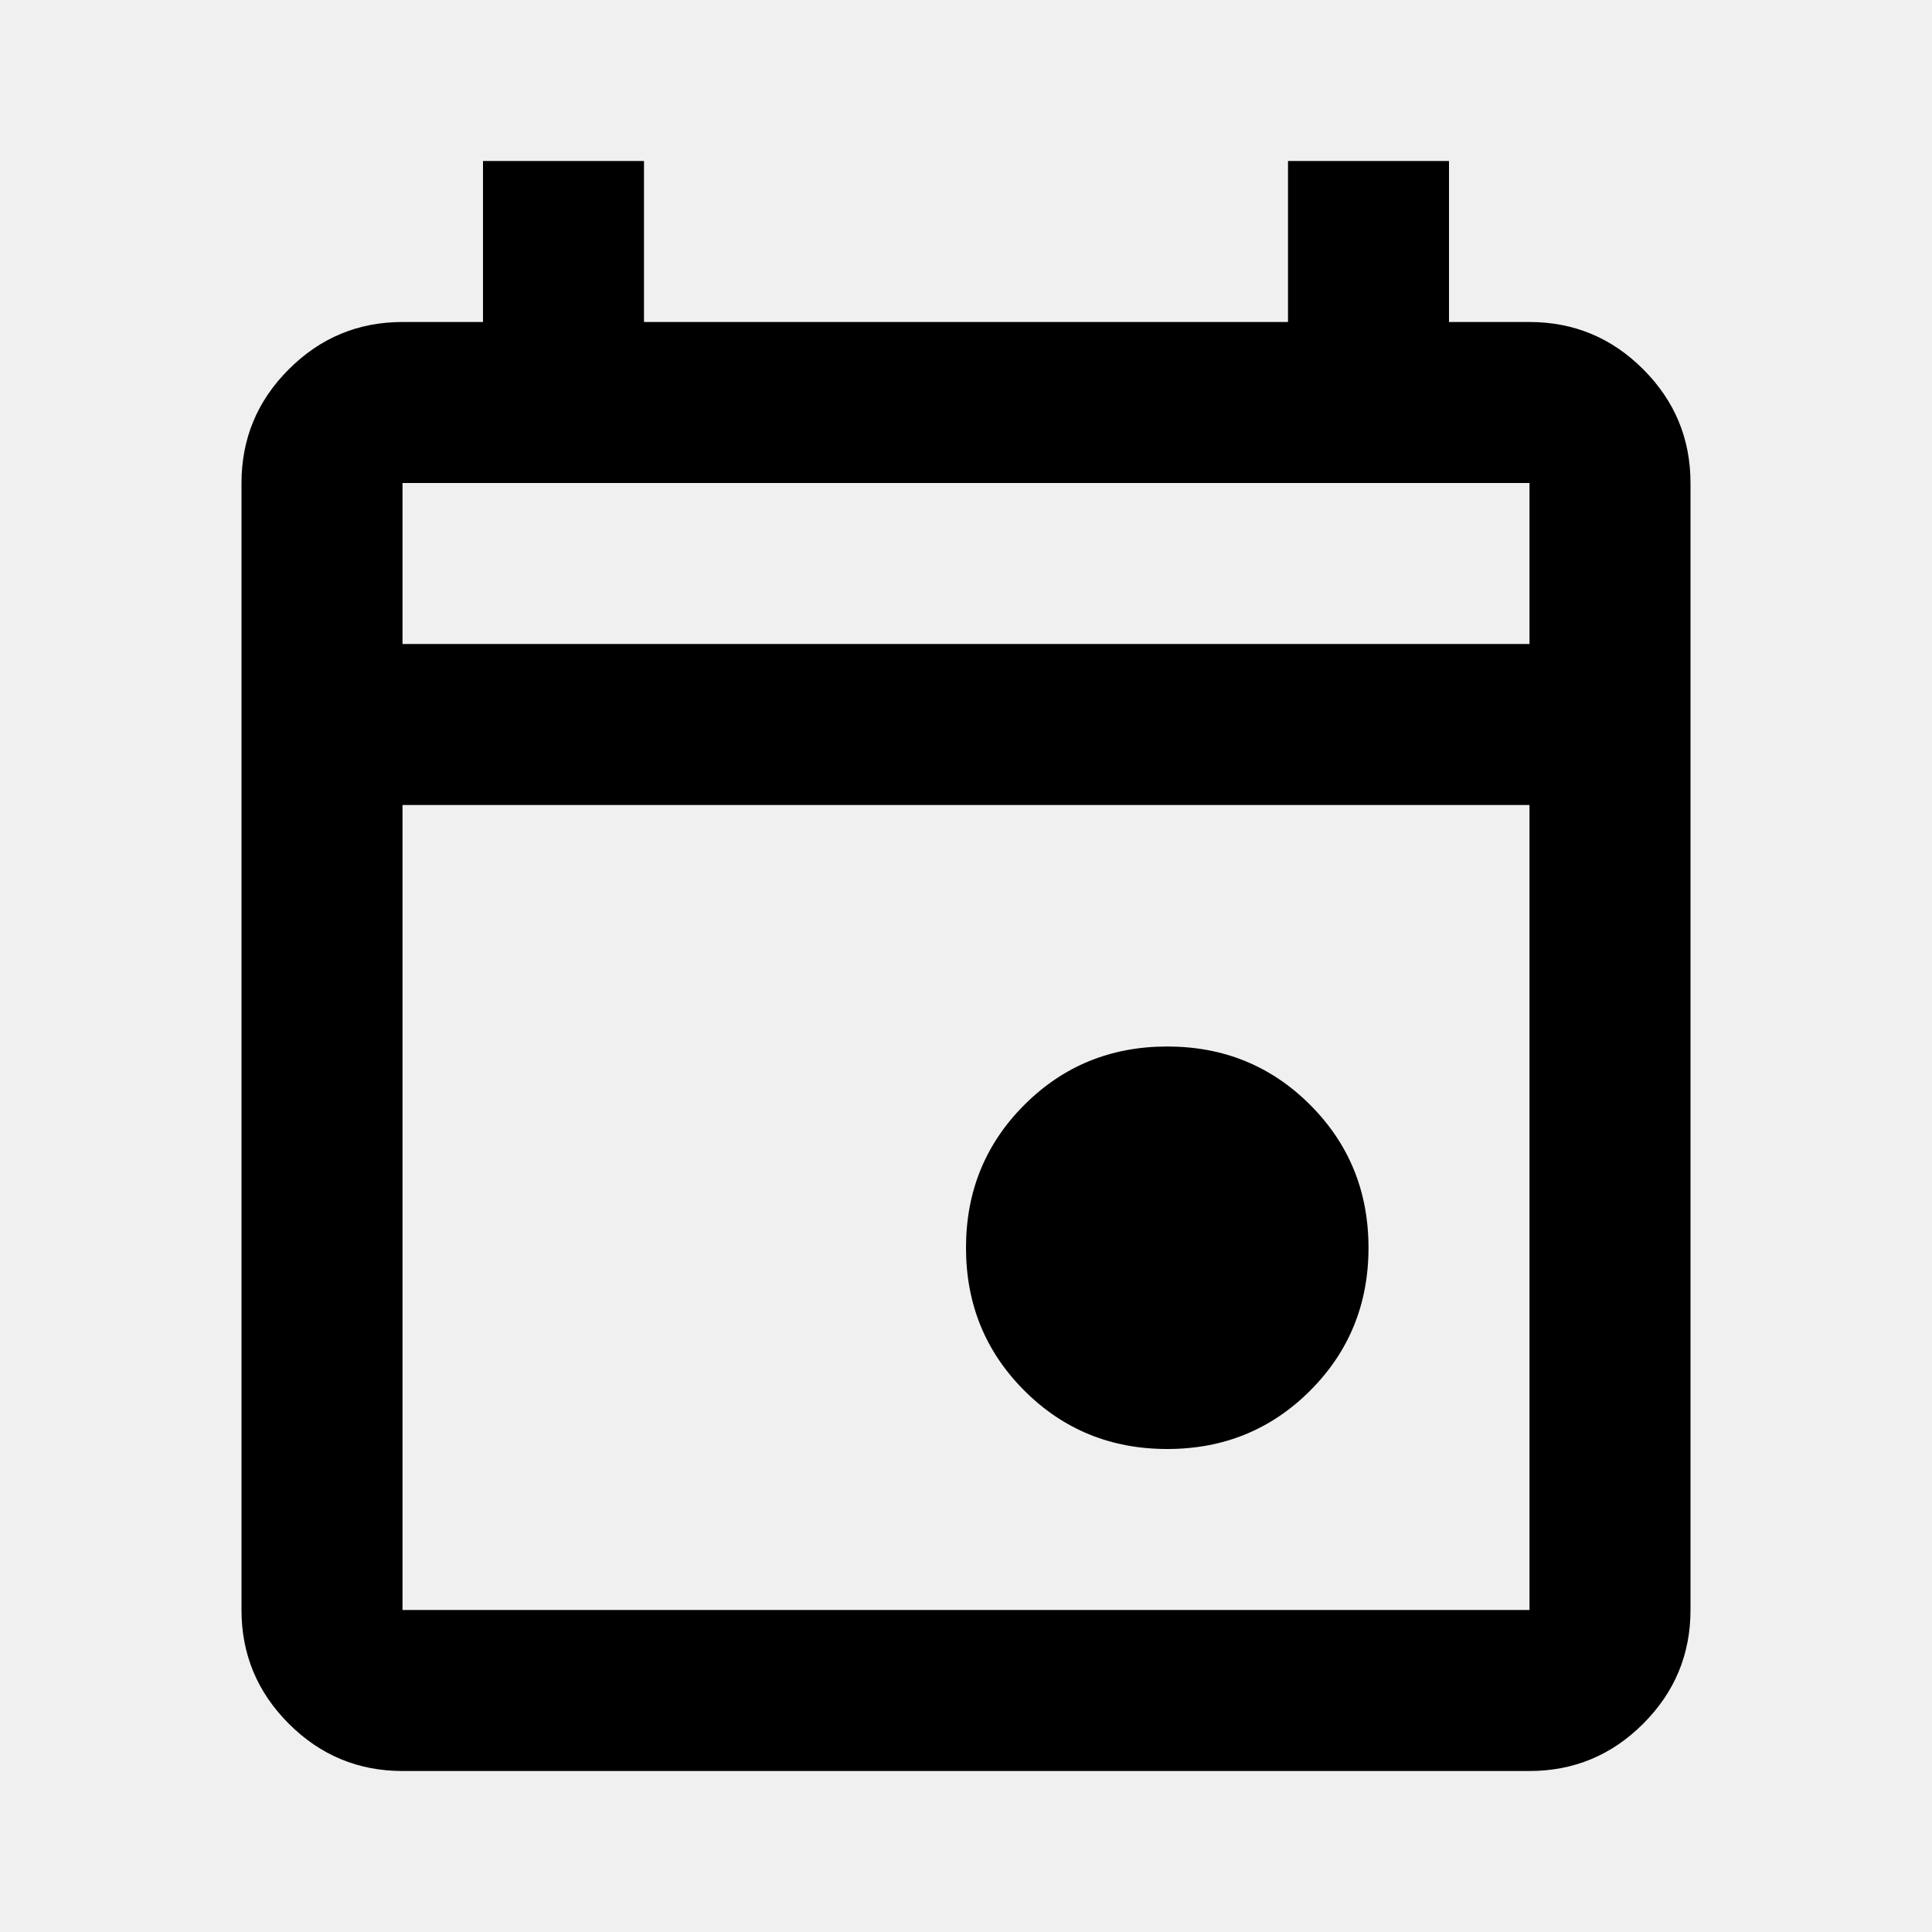
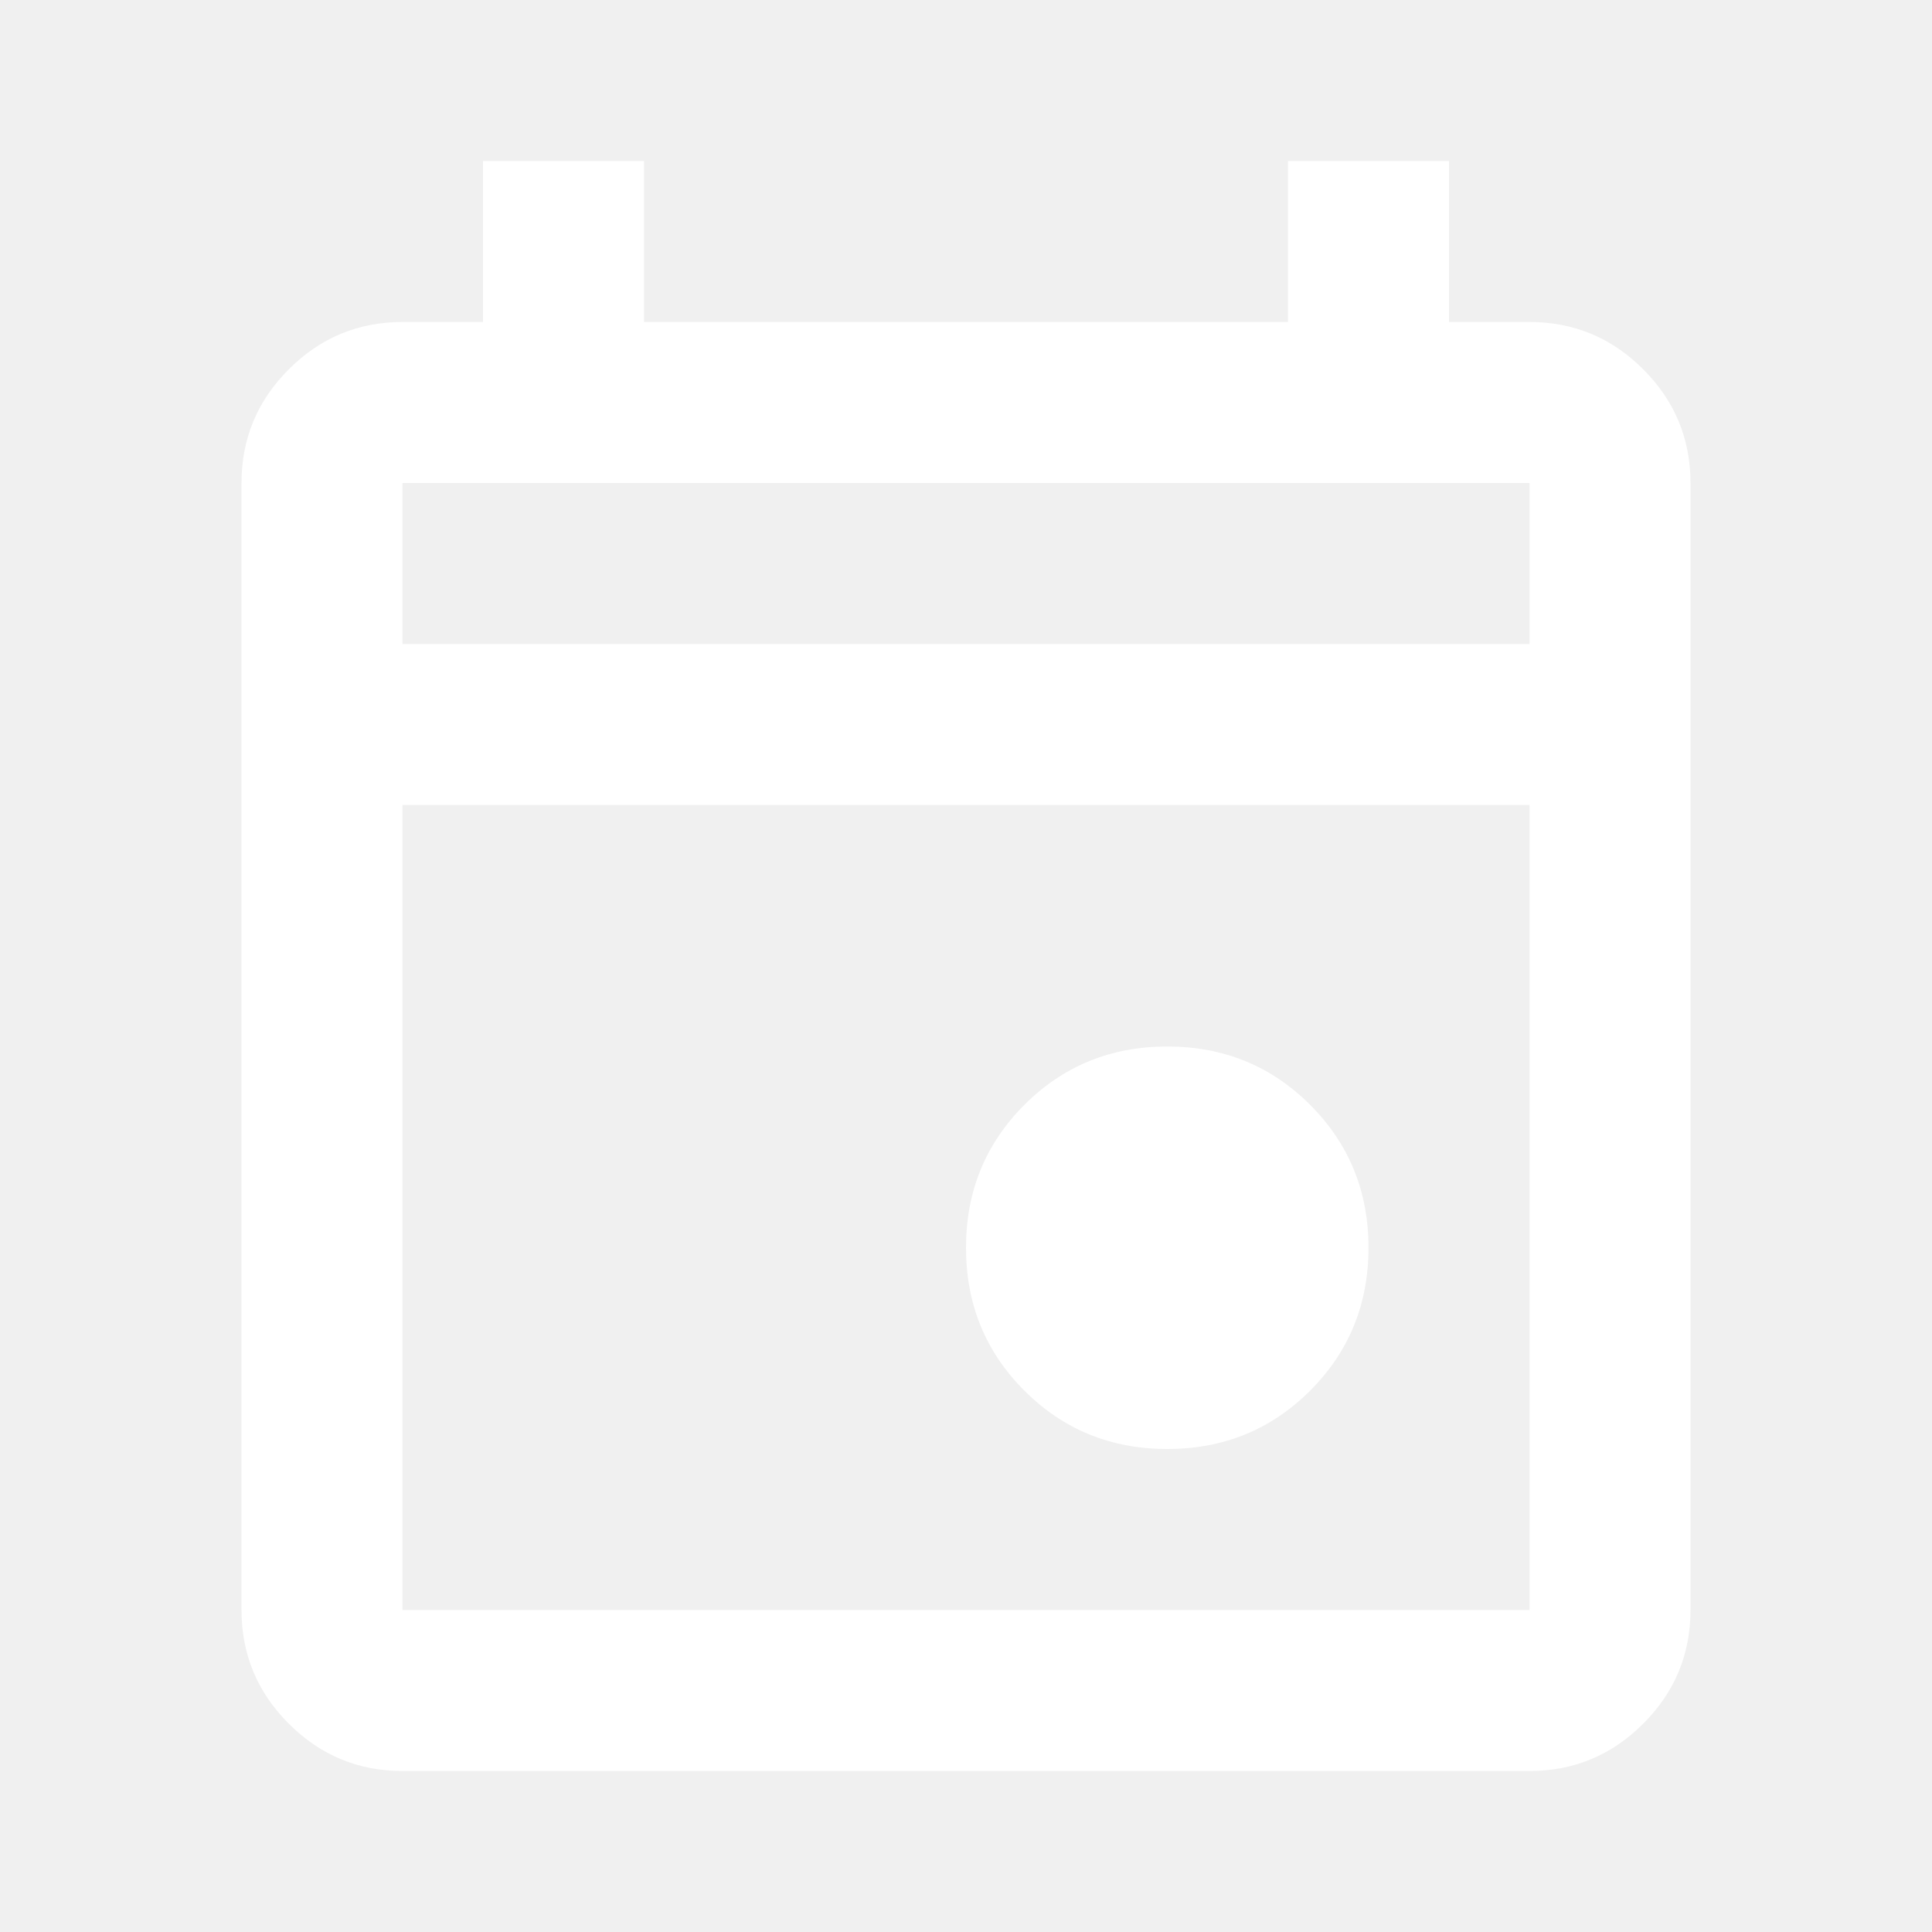
<svg xmlns="http://www.w3.org/2000/svg" height="24" viewBox="0 -960 960 960" width="24">
-   <path d="M580-240q-42 0-71-29t-29-71q0-42 29-71t71-29q42 0 71 29t29 71q0 42-29 71t-71 29ZM200-80q-33 0-56.5-23.5T120-160v-560q0-33 23.5-56.5T200-800h40v-80h80v80h320v-80h80v80h40q33 0 56.5 23.5T840-720v560q0 33-23.5 56.5T760-80H200Zm0-80h560v-400H200v400Zm0-480h560v-80H200v80Zm0 0v-80 80Z" />
+   <path d="M580-240q-42 0-71-29t-29-71q0-42 29-71t71-29q42 0 71 29t29 71q0 42-29 71t-71 29ZM200-80q-33 0-56.5-23.5T120-160v-560q0-33 23.5-56.5T200-800h40v-80h80v80h320v-80h80v80h40q33 0 56.5 23.5T840-720v560q0 33-23.5 56.5T760-80H200Zm0-80h560v-400H200v400Zm0-480h560v-80H200v80Zm0 0v-80 80Z" fill="white" />
</svg>
